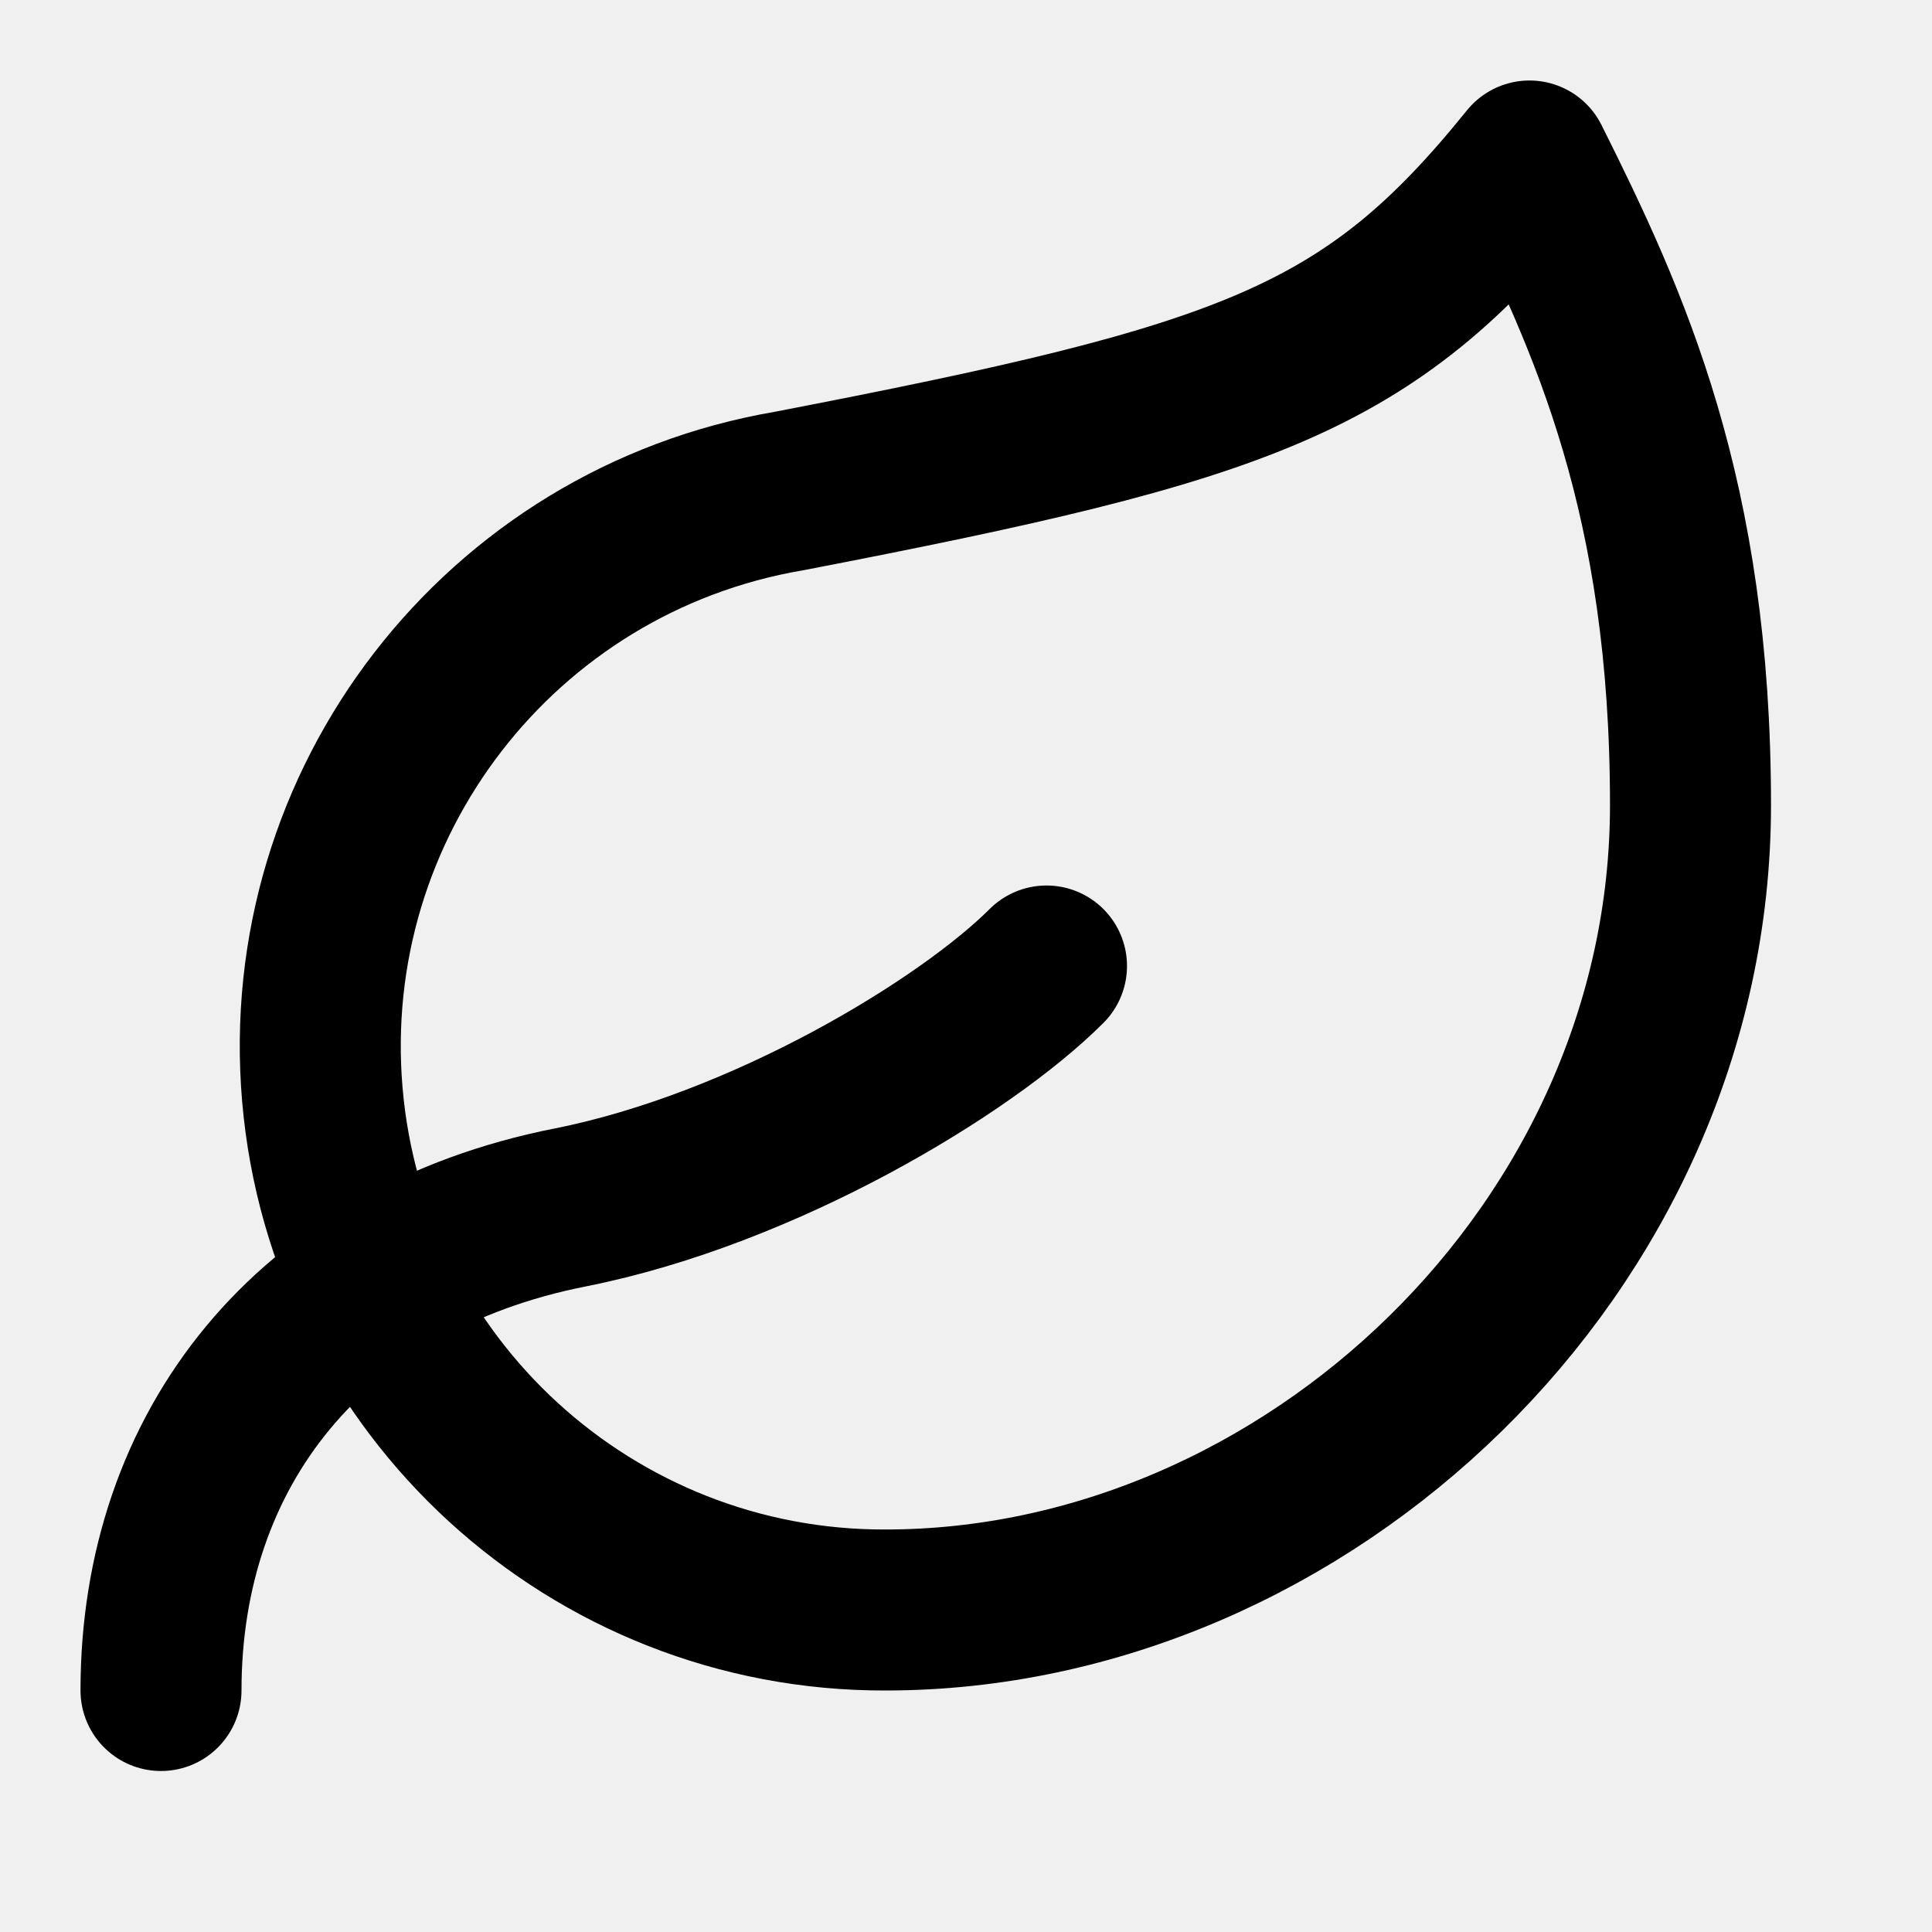
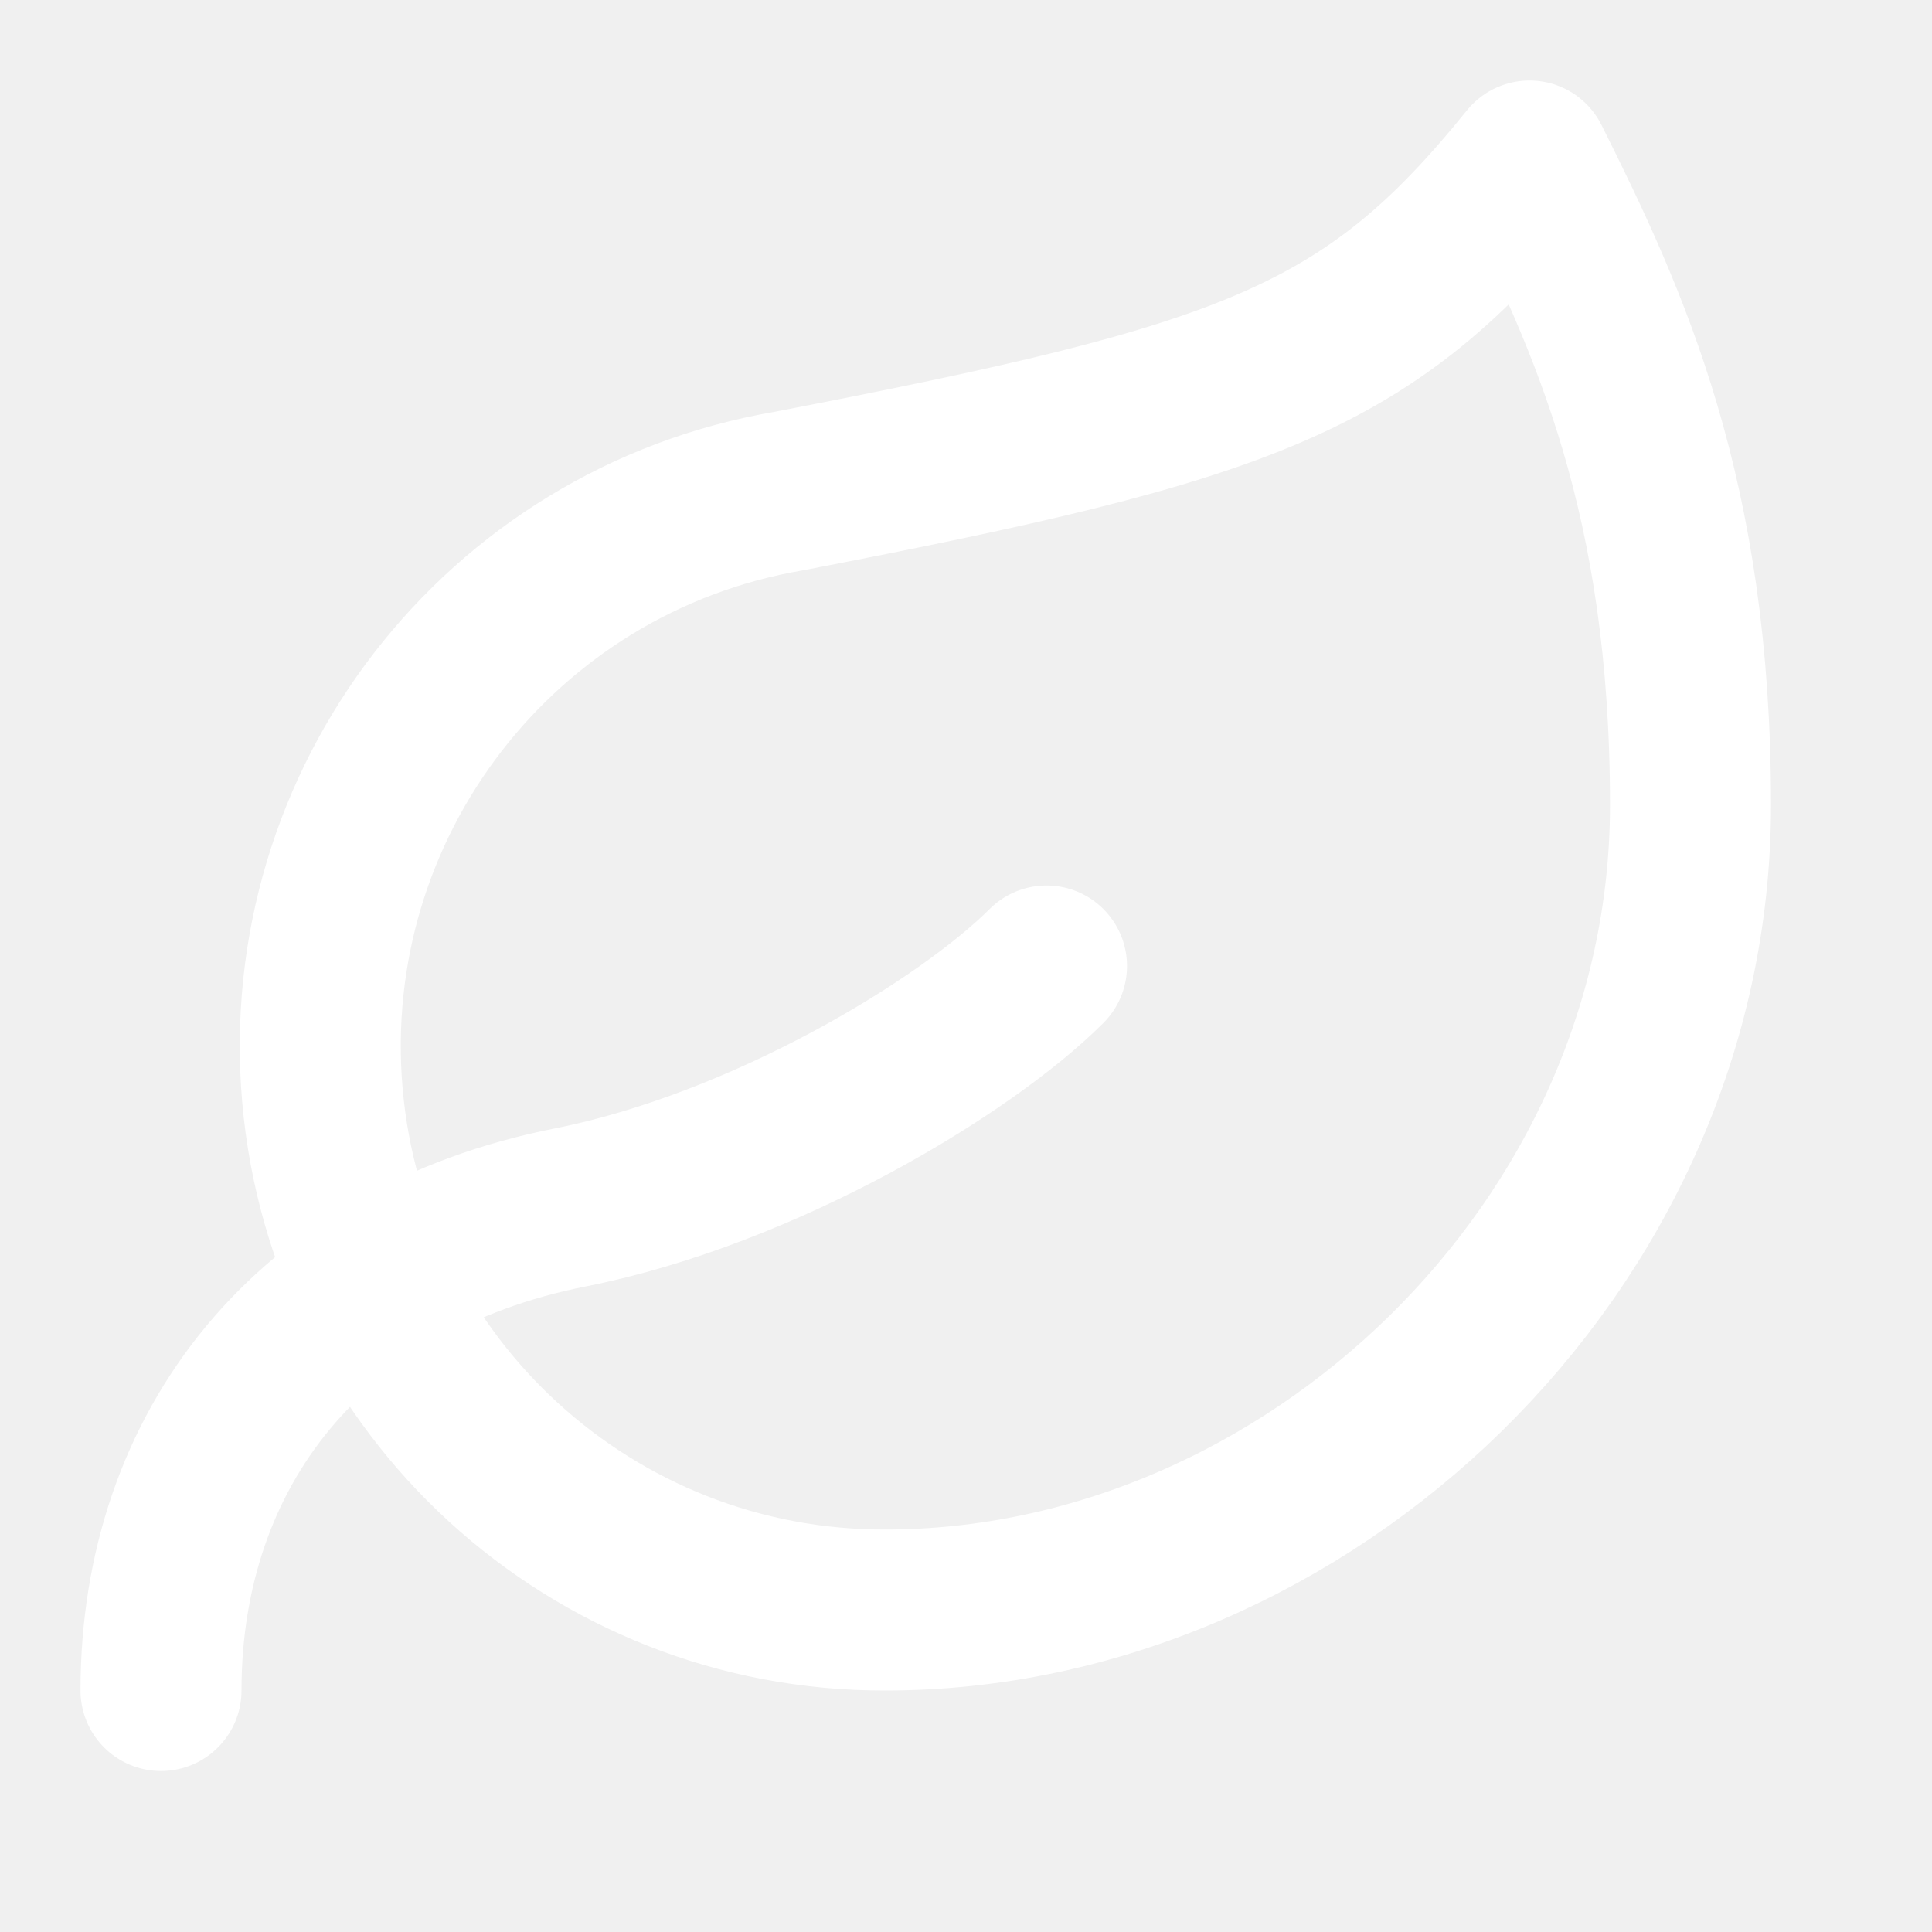
- <svg xmlns="http://www.w3.org/2000/svg" width="24" height="24" viewBox="0 0 24 24" fill="none" stroke="currentColor" stroke-width="2" stroke-linecap="round" stroke-linejoin="round">
+ <svg xmlns="http://www.w3.org/2000/svg" width="24" height="24" viewBox="0 0 24 24" fill="none" stroke="white" stroke-width="2" stroke-linecap="round" stroke-linejoin="round">
  <path d="M11 20A7 7 0 0 1 9.8 6.1C15.5 5 17 4.48 19 2c1 2 2 4.18 2 8 0 5.5-4.78 10-10 10Z" />
  <path d="M2 21c0-3 1.85-5.36 5.08-6C9.5 14.52 12 13 13 12" />
</svg>
